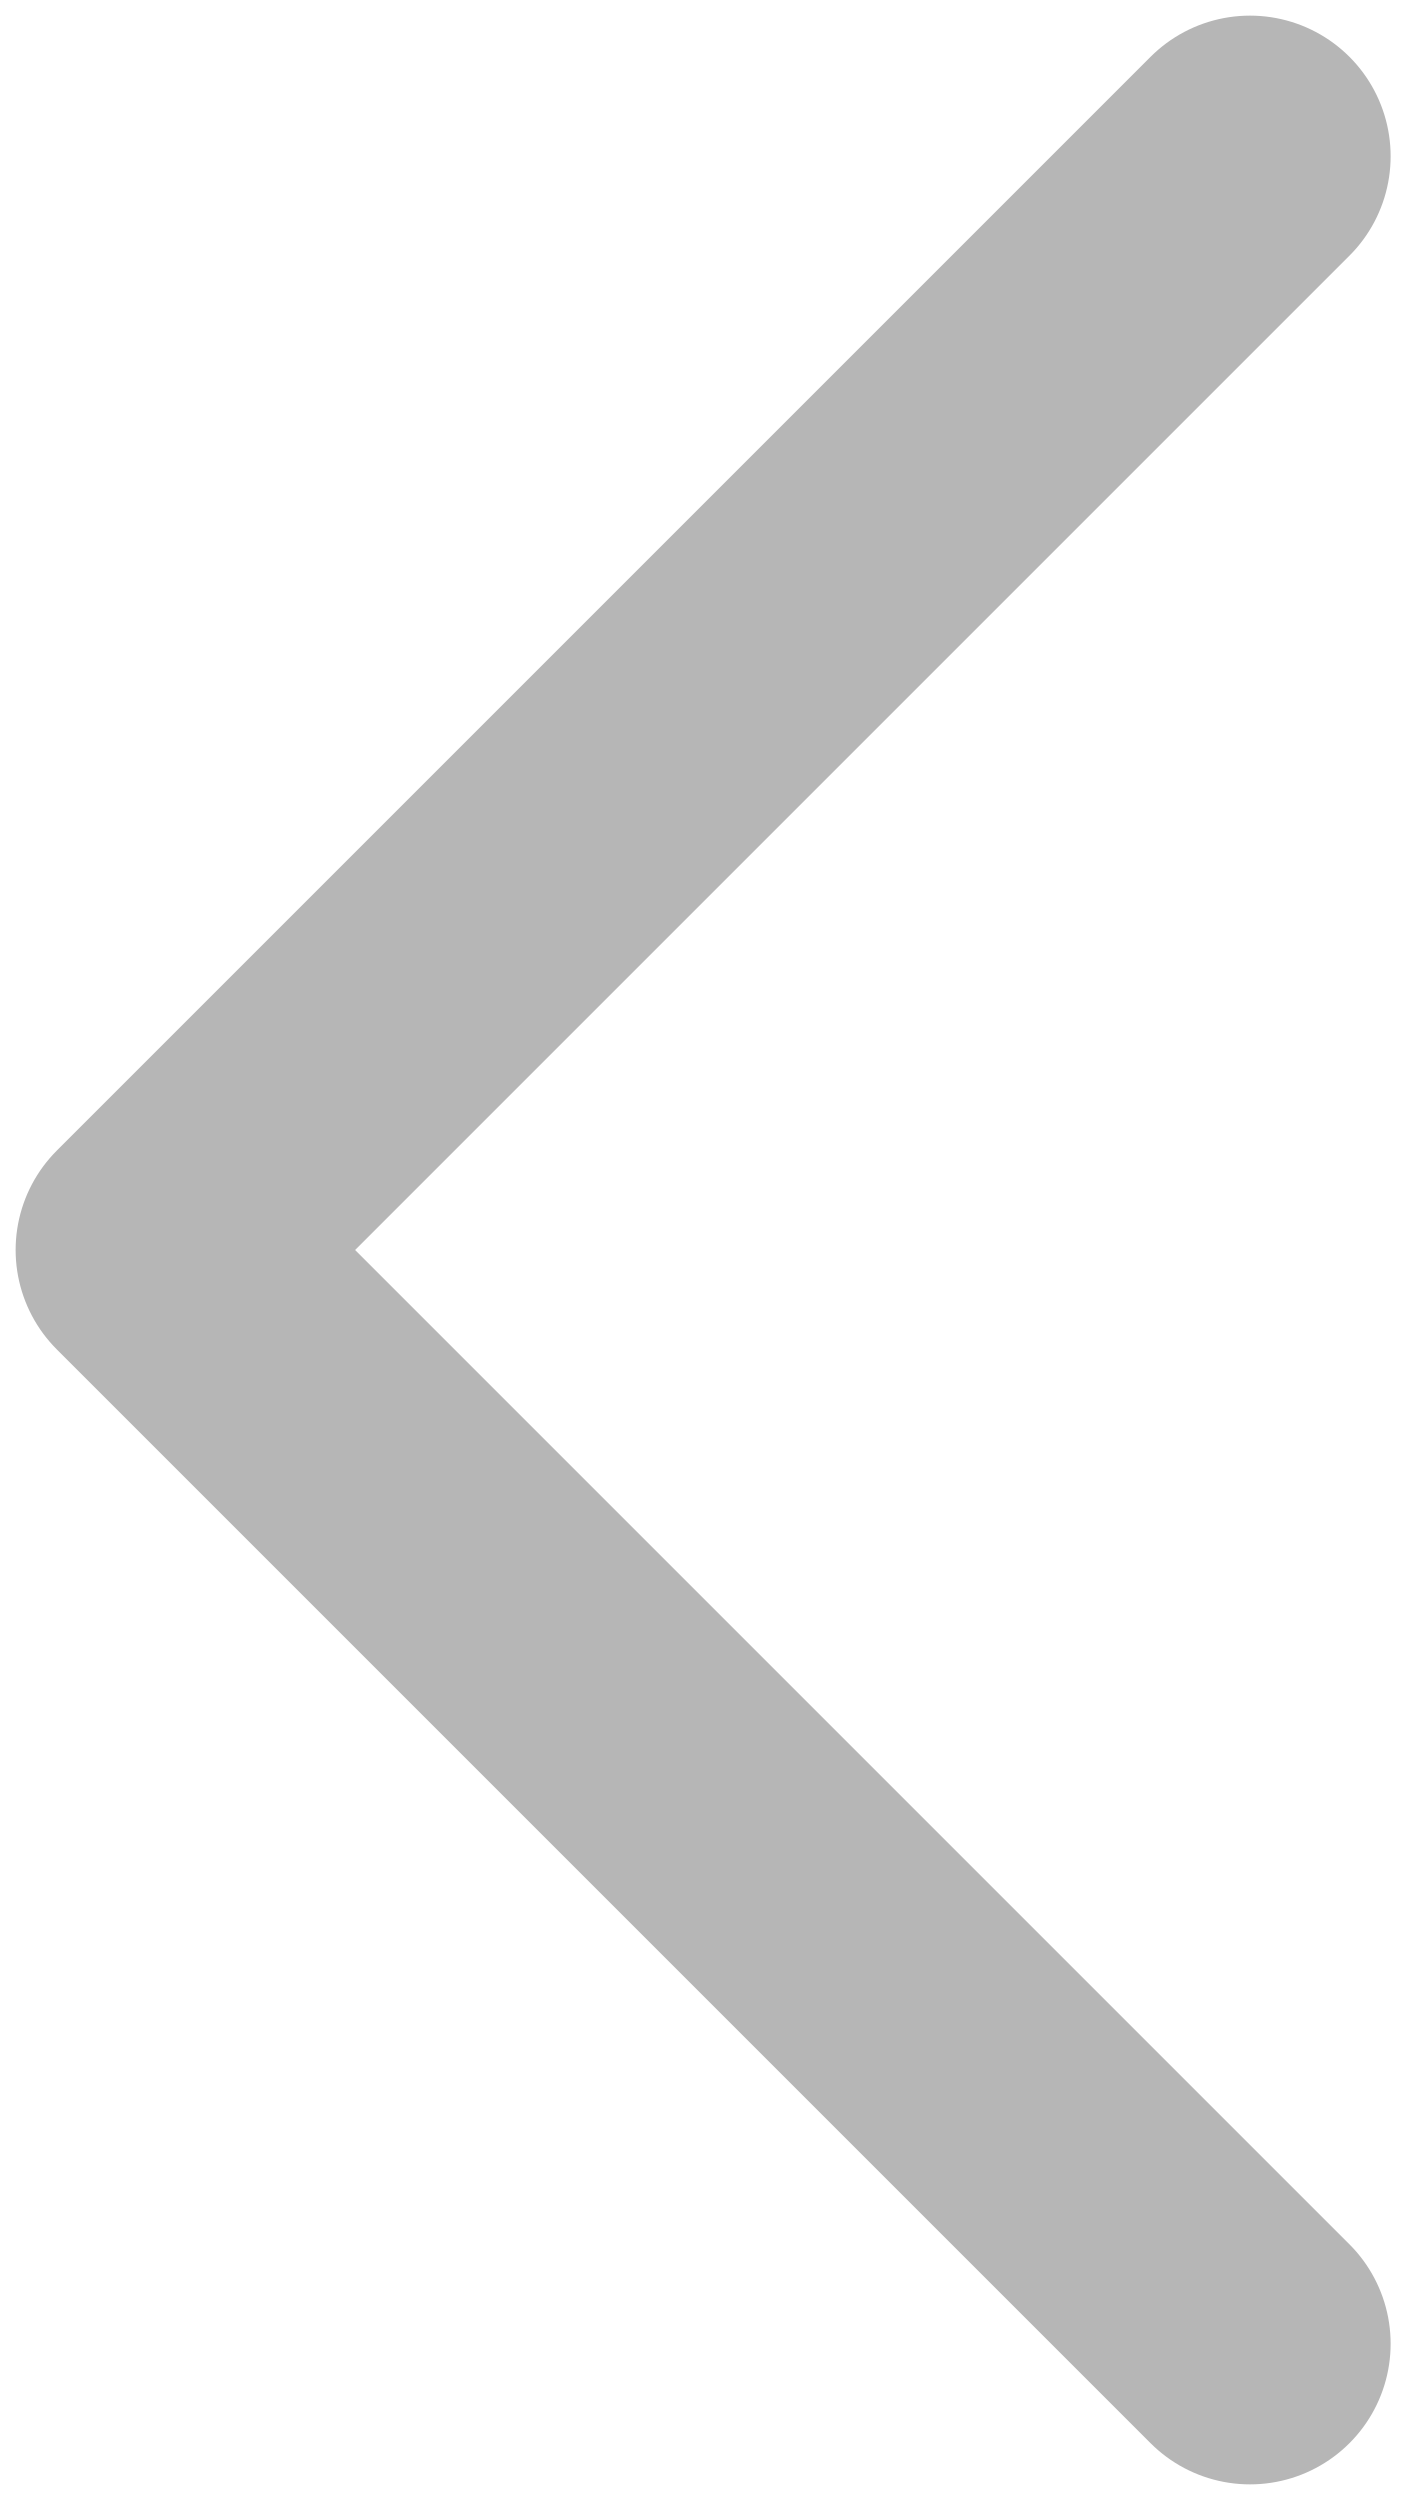
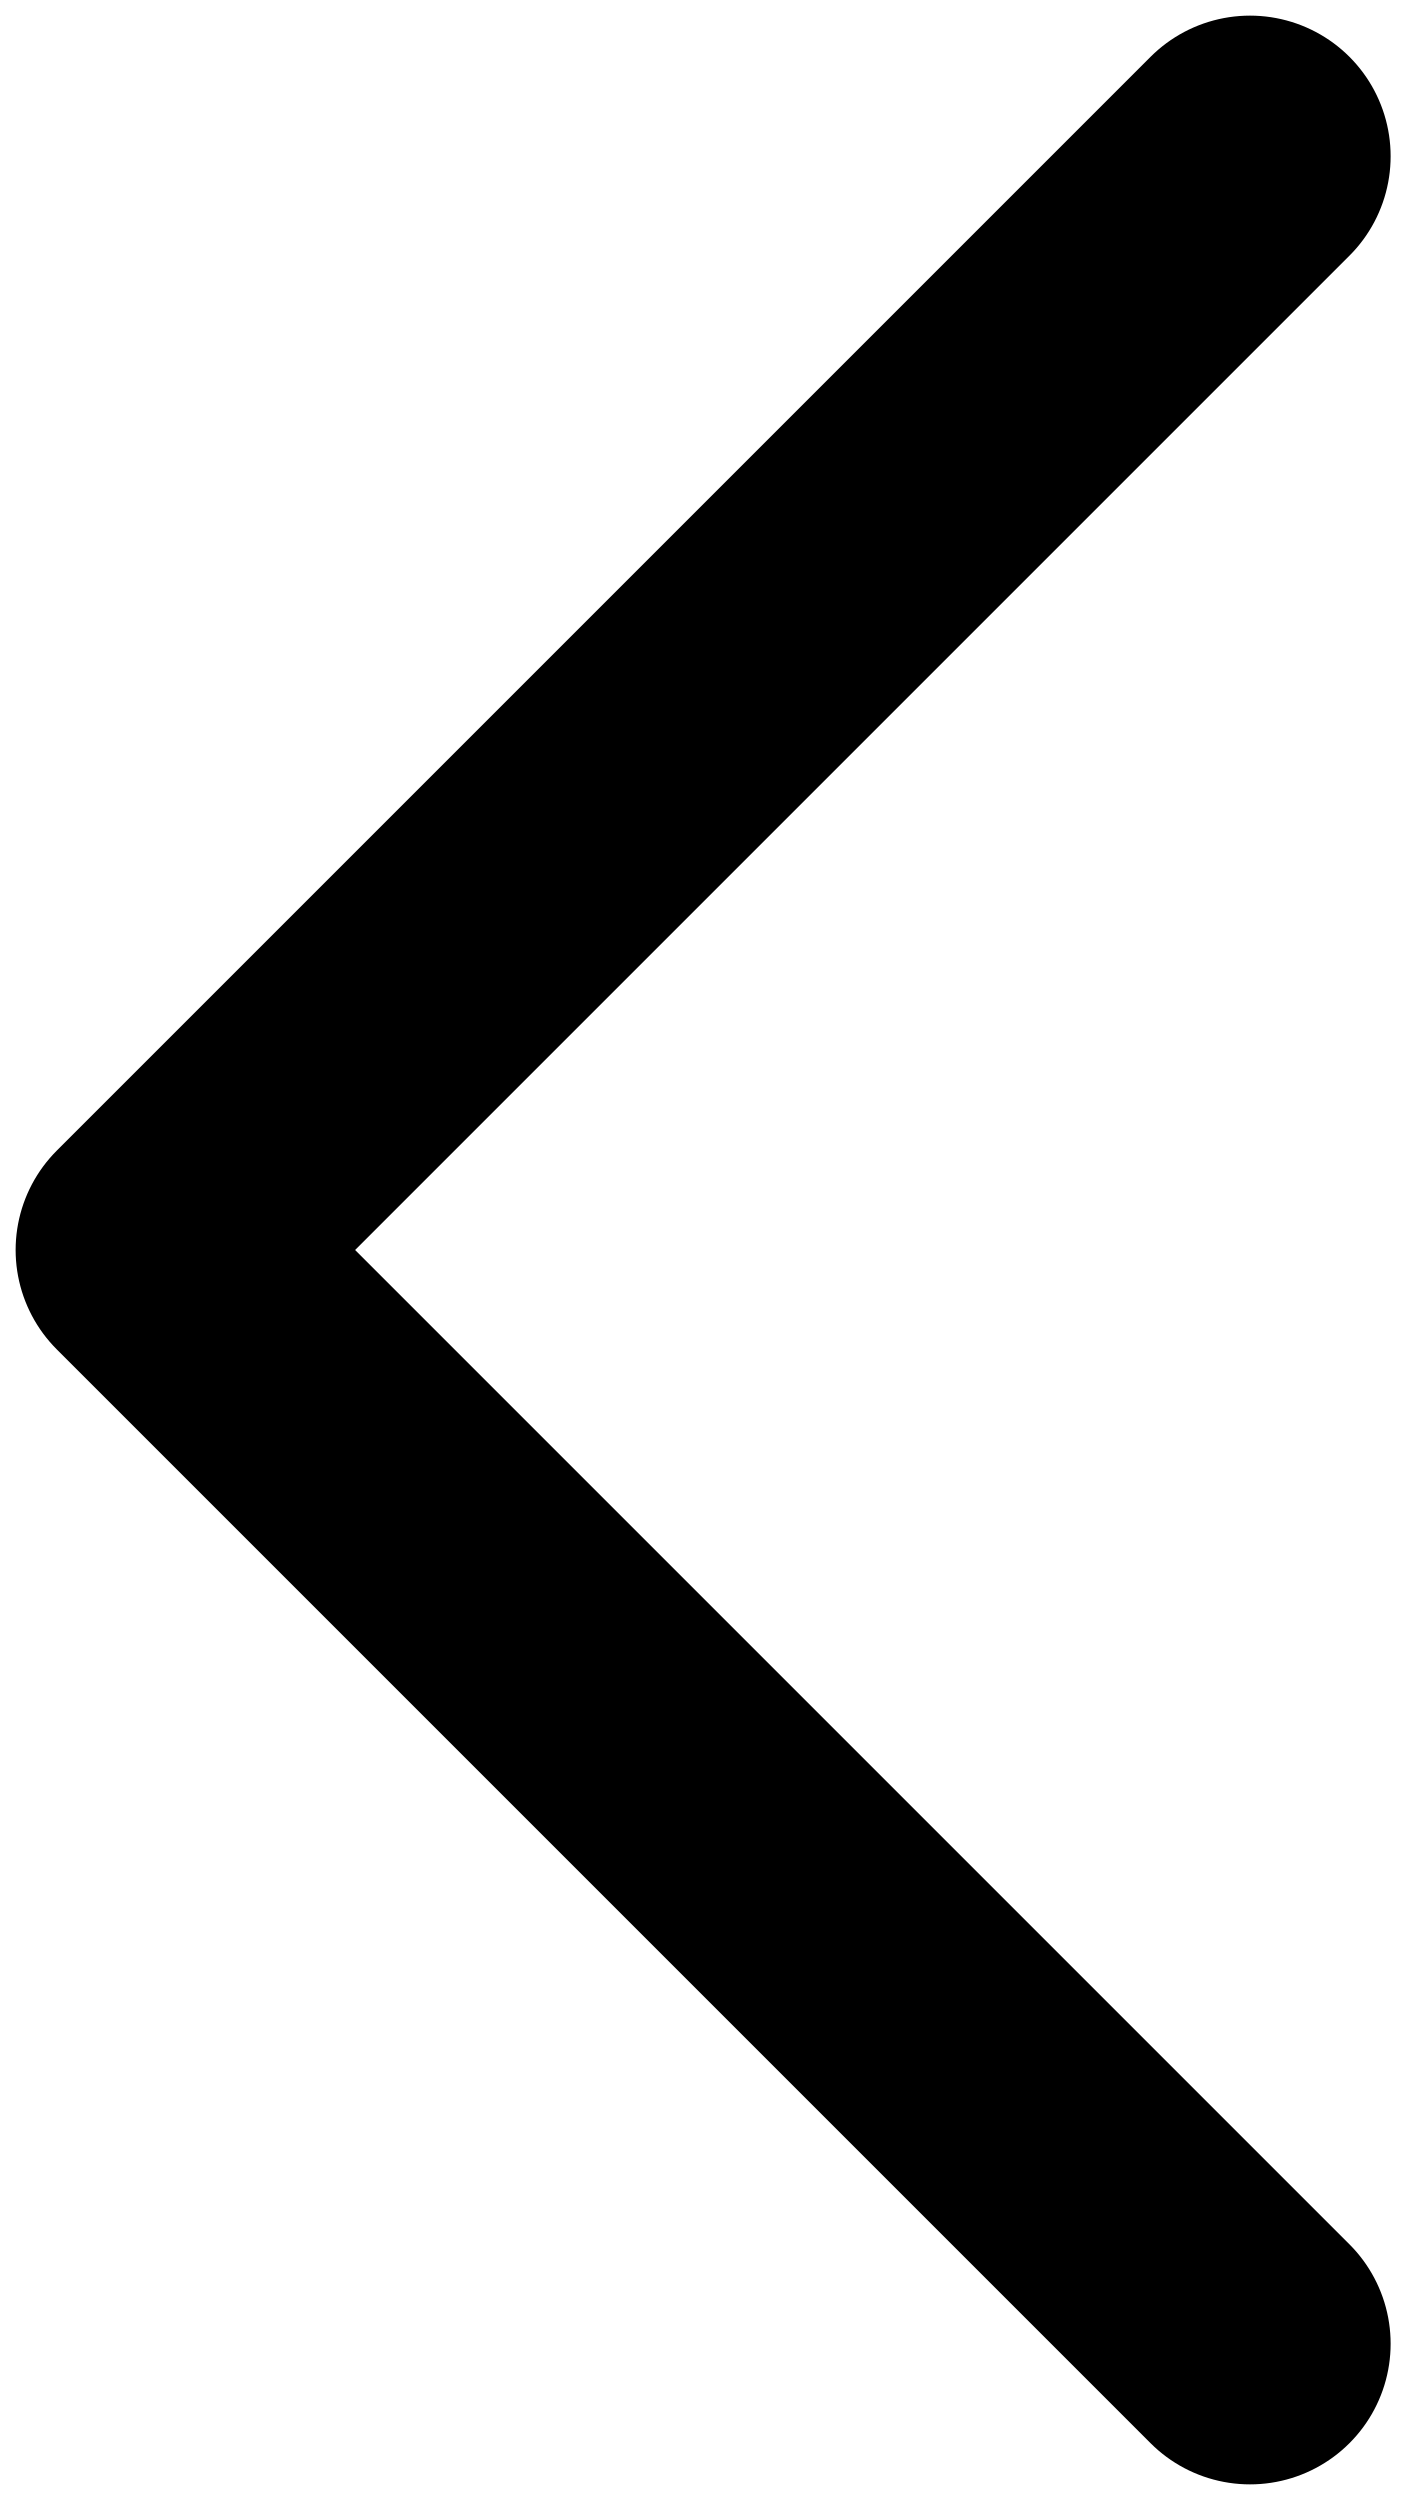
<svg xmlns="http://www.w3.org/2000/svg" width="9" height="16" viewBox="0 0 9 16" fill="none">
-   <path d="M8 15L1 8L8 1" stroke="#B6B6B6" stroke-width="1.8" stroke-linecap="round" stroke-linejoin="round" />
+   <path d="M8 15L1 8L8 1" stroke="black" stroke-width="1.8" stroke-linecap="round" stroke-linejoin="round" />
</svg>
